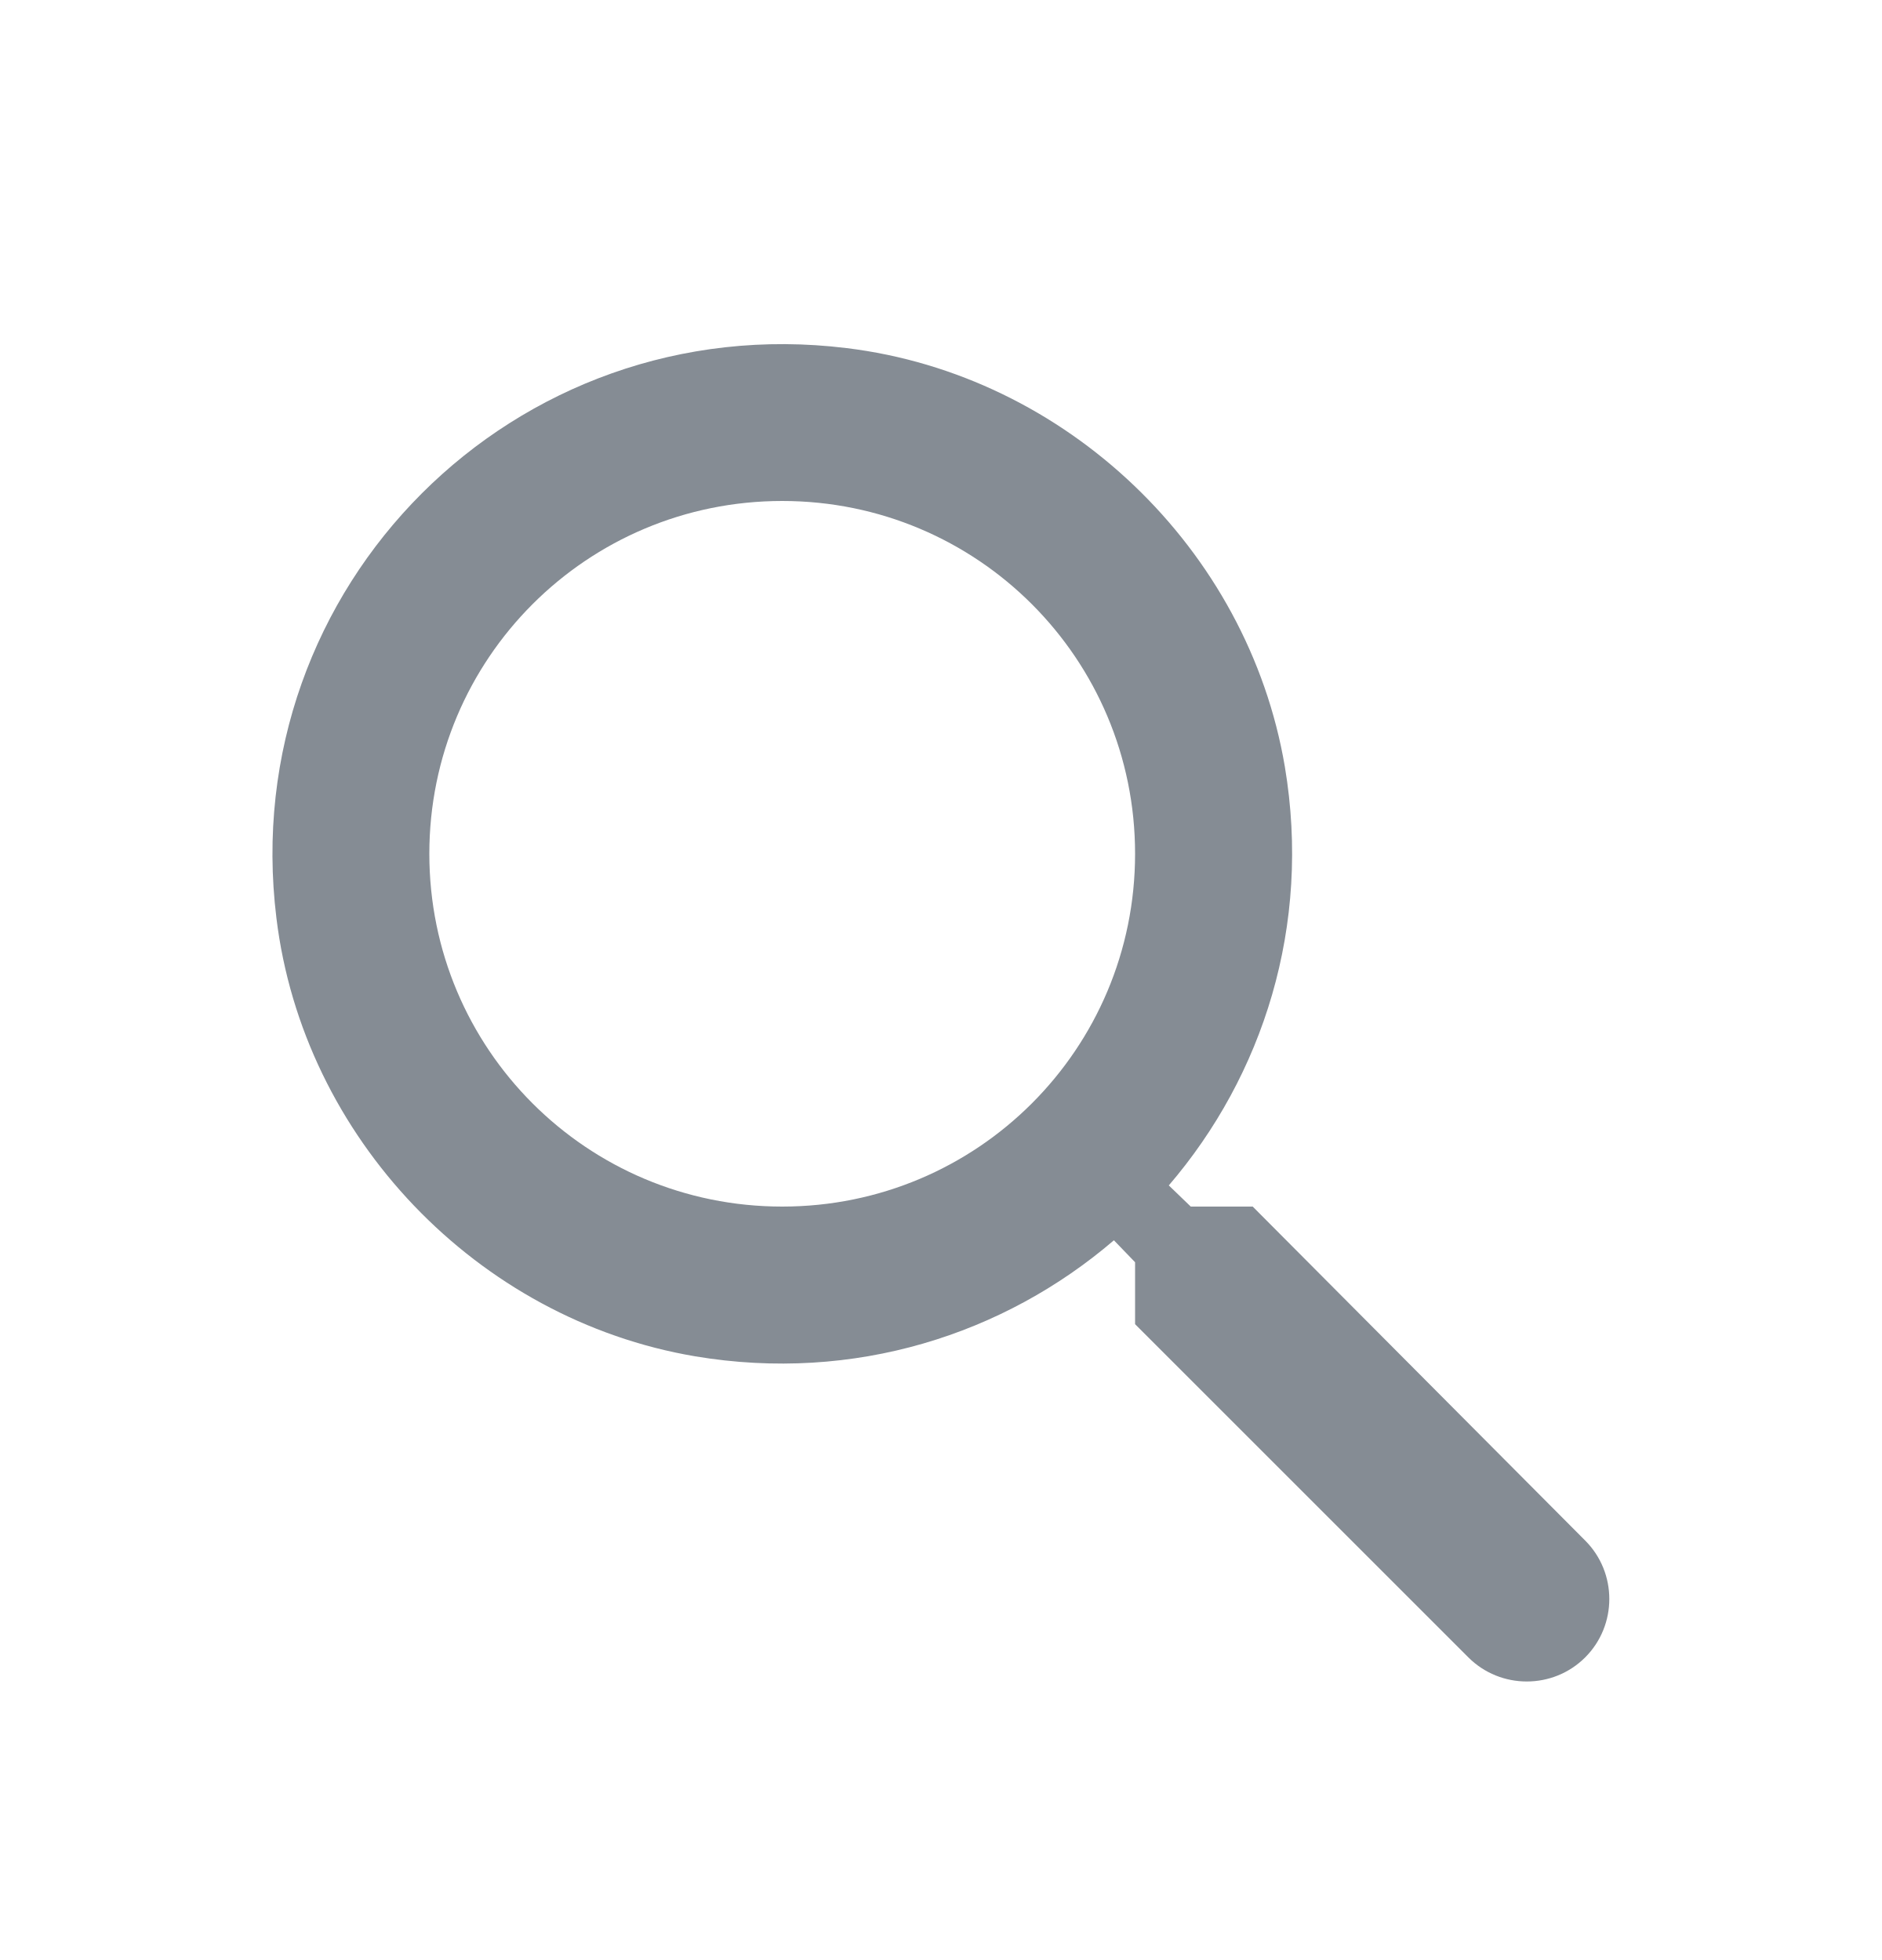
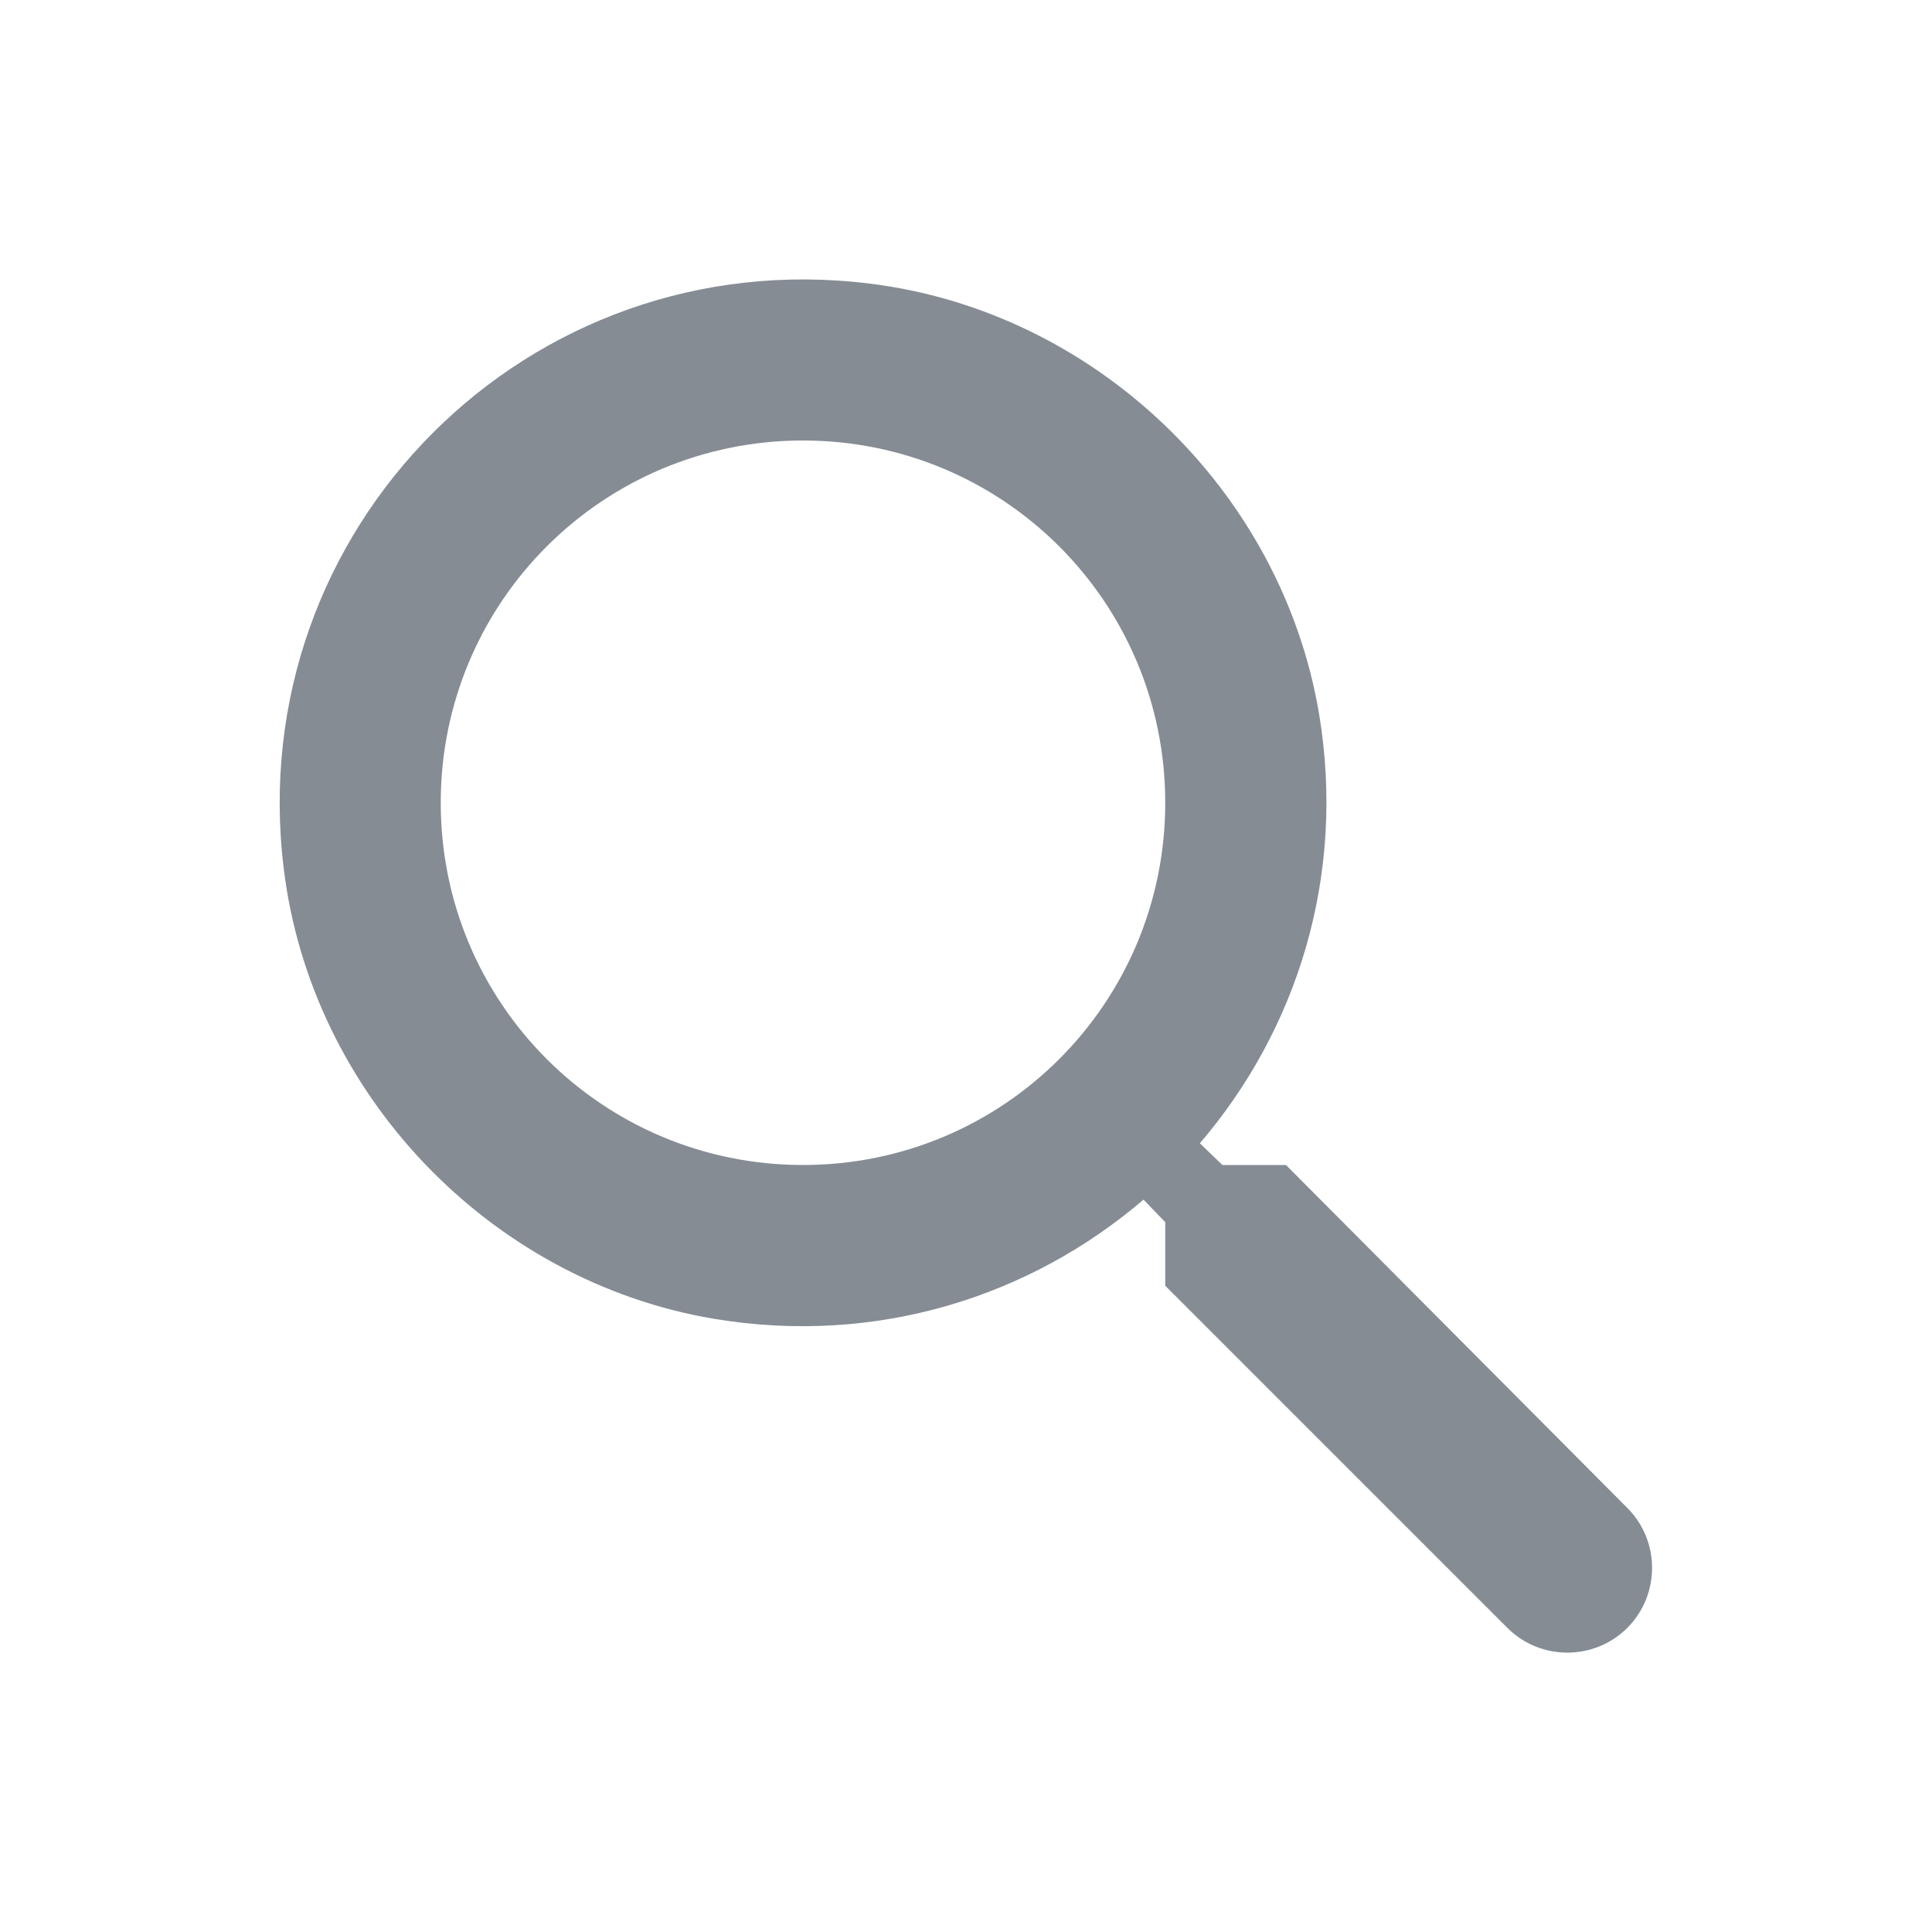
- <svg xmlns="http://www.w3.org/2000/svg" width="24" height="25" viewBox="0 0 24 25" fill="none">
-   <mask id="mask0_292_381593" style="mask-type:alpha" maskUnits="userSpaceOnUse" x="3" y="4" width="18" height="18">
-     <path fill-rule="evenodd" clip-rule="evenodd" d="M15.185 15.39H15.975L20.215 19.65C20.625 20.06 20.625 20.73 20.215 21.14C19.805 21.55 19.135 21.55 18.725 21.14L14.475 16.89V16.1L14.205 15.82C12.805 17.02 10.895 17.64 8.865 17.3C6.085 16.83 3.865 14.51 3.525 11.71C3.005 7.48 6.565 3.92 10.795 4.44C13.595 4.78 15.915 7 16.385 9.78C16.725 11.81 16.105 13.72 14.905 15.12L15.185 15.39ZM5.475 10.89C5.475 13.38 7.485 15.39 9.975 15.39C12.465 15.39 14.475 13.38 14.475 10.89C14.475 8.4 12.465 6.39 9.975 6.39C7.485 6.39 5.475 8.4 5.475 10.89Z" fill="black" />
+ <svg xmlns="http://www.w3.org/2000/svg" width="24" height="24" viewBox="0 0 24 24" fill="none">
+   <mask id="mask0_744_3474" style="mask-type:alpha" maskUnits="userSpaceOnUse" x="3" y="3" width="18" height="18">
+     <path fill-rule="evenodd" clip-rule="evenodd" d="M15.185 14.472H15.975L20.215 18.732C20.625 19.142 20.625 19.812 20.215 20.222C19.805 20.632 19.135 20.632 18.725 20.222L14.475 15.972V15.182L14.205 14.902C12.805 16.102 10.895 16.722 8.865 16.382C6.085 15.912 3.865 13.592 3.525 10.792C3.005 6.562 6.565 3.002 10.795 3.522C13.595 3.862 15.915 6.082 16.385 8.862C16.725 10.892 16.105 12.802 14.905 14.202L15.185 14.472ZM5.475 9.972C5.475 12.462 7.485 14.472 9.975 14.472C12.465 14.472 14.475 12.462 14.475 9.972C14.475 7.482 12.465 5.472 9.975 5.472C7.485 5.472 5.475 7.482 5.475 9.972Z" fill="black" />
  </mask>
-   <g mask="url(#mask0_292_381593)">
-     <rect x="-0.002" y="0.919" width="24" height="24" fill="#858C94" />
+   <g mask="url(#mask0_744_3474)">
+     <rect x="-0.001" y="0" width="24" height="24" fill="#858C94" />
  </g>
</svg>
